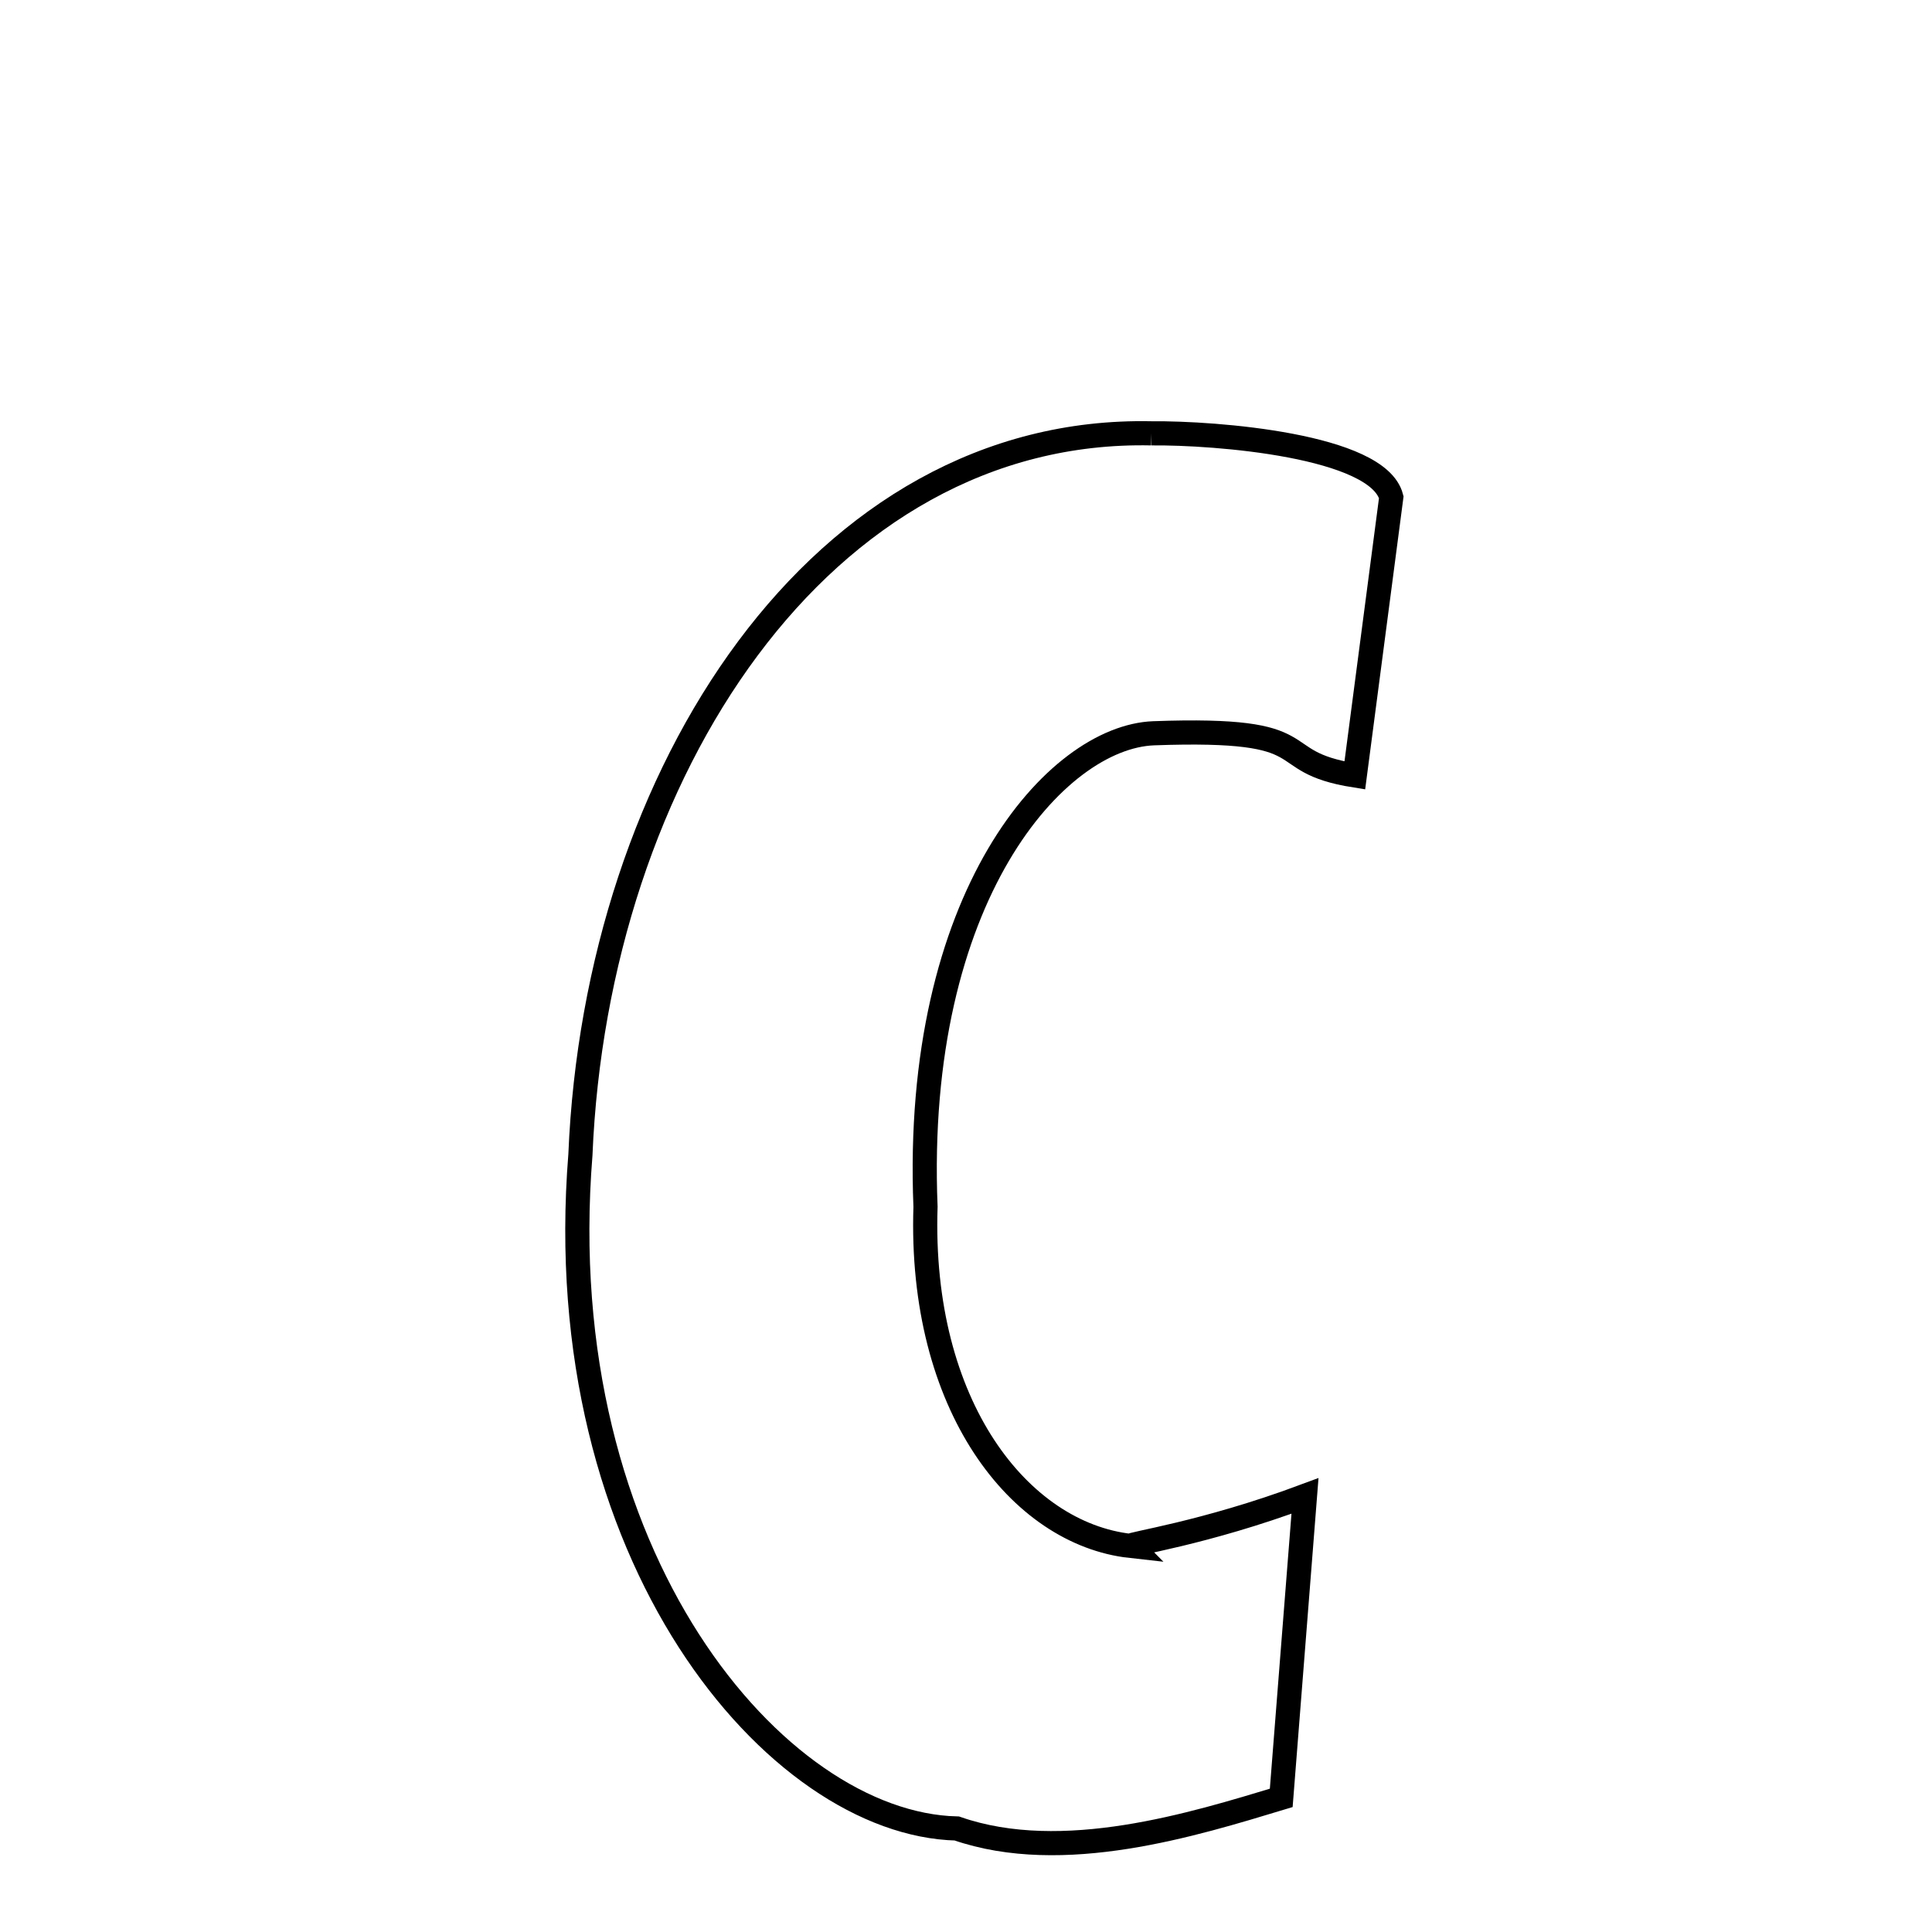
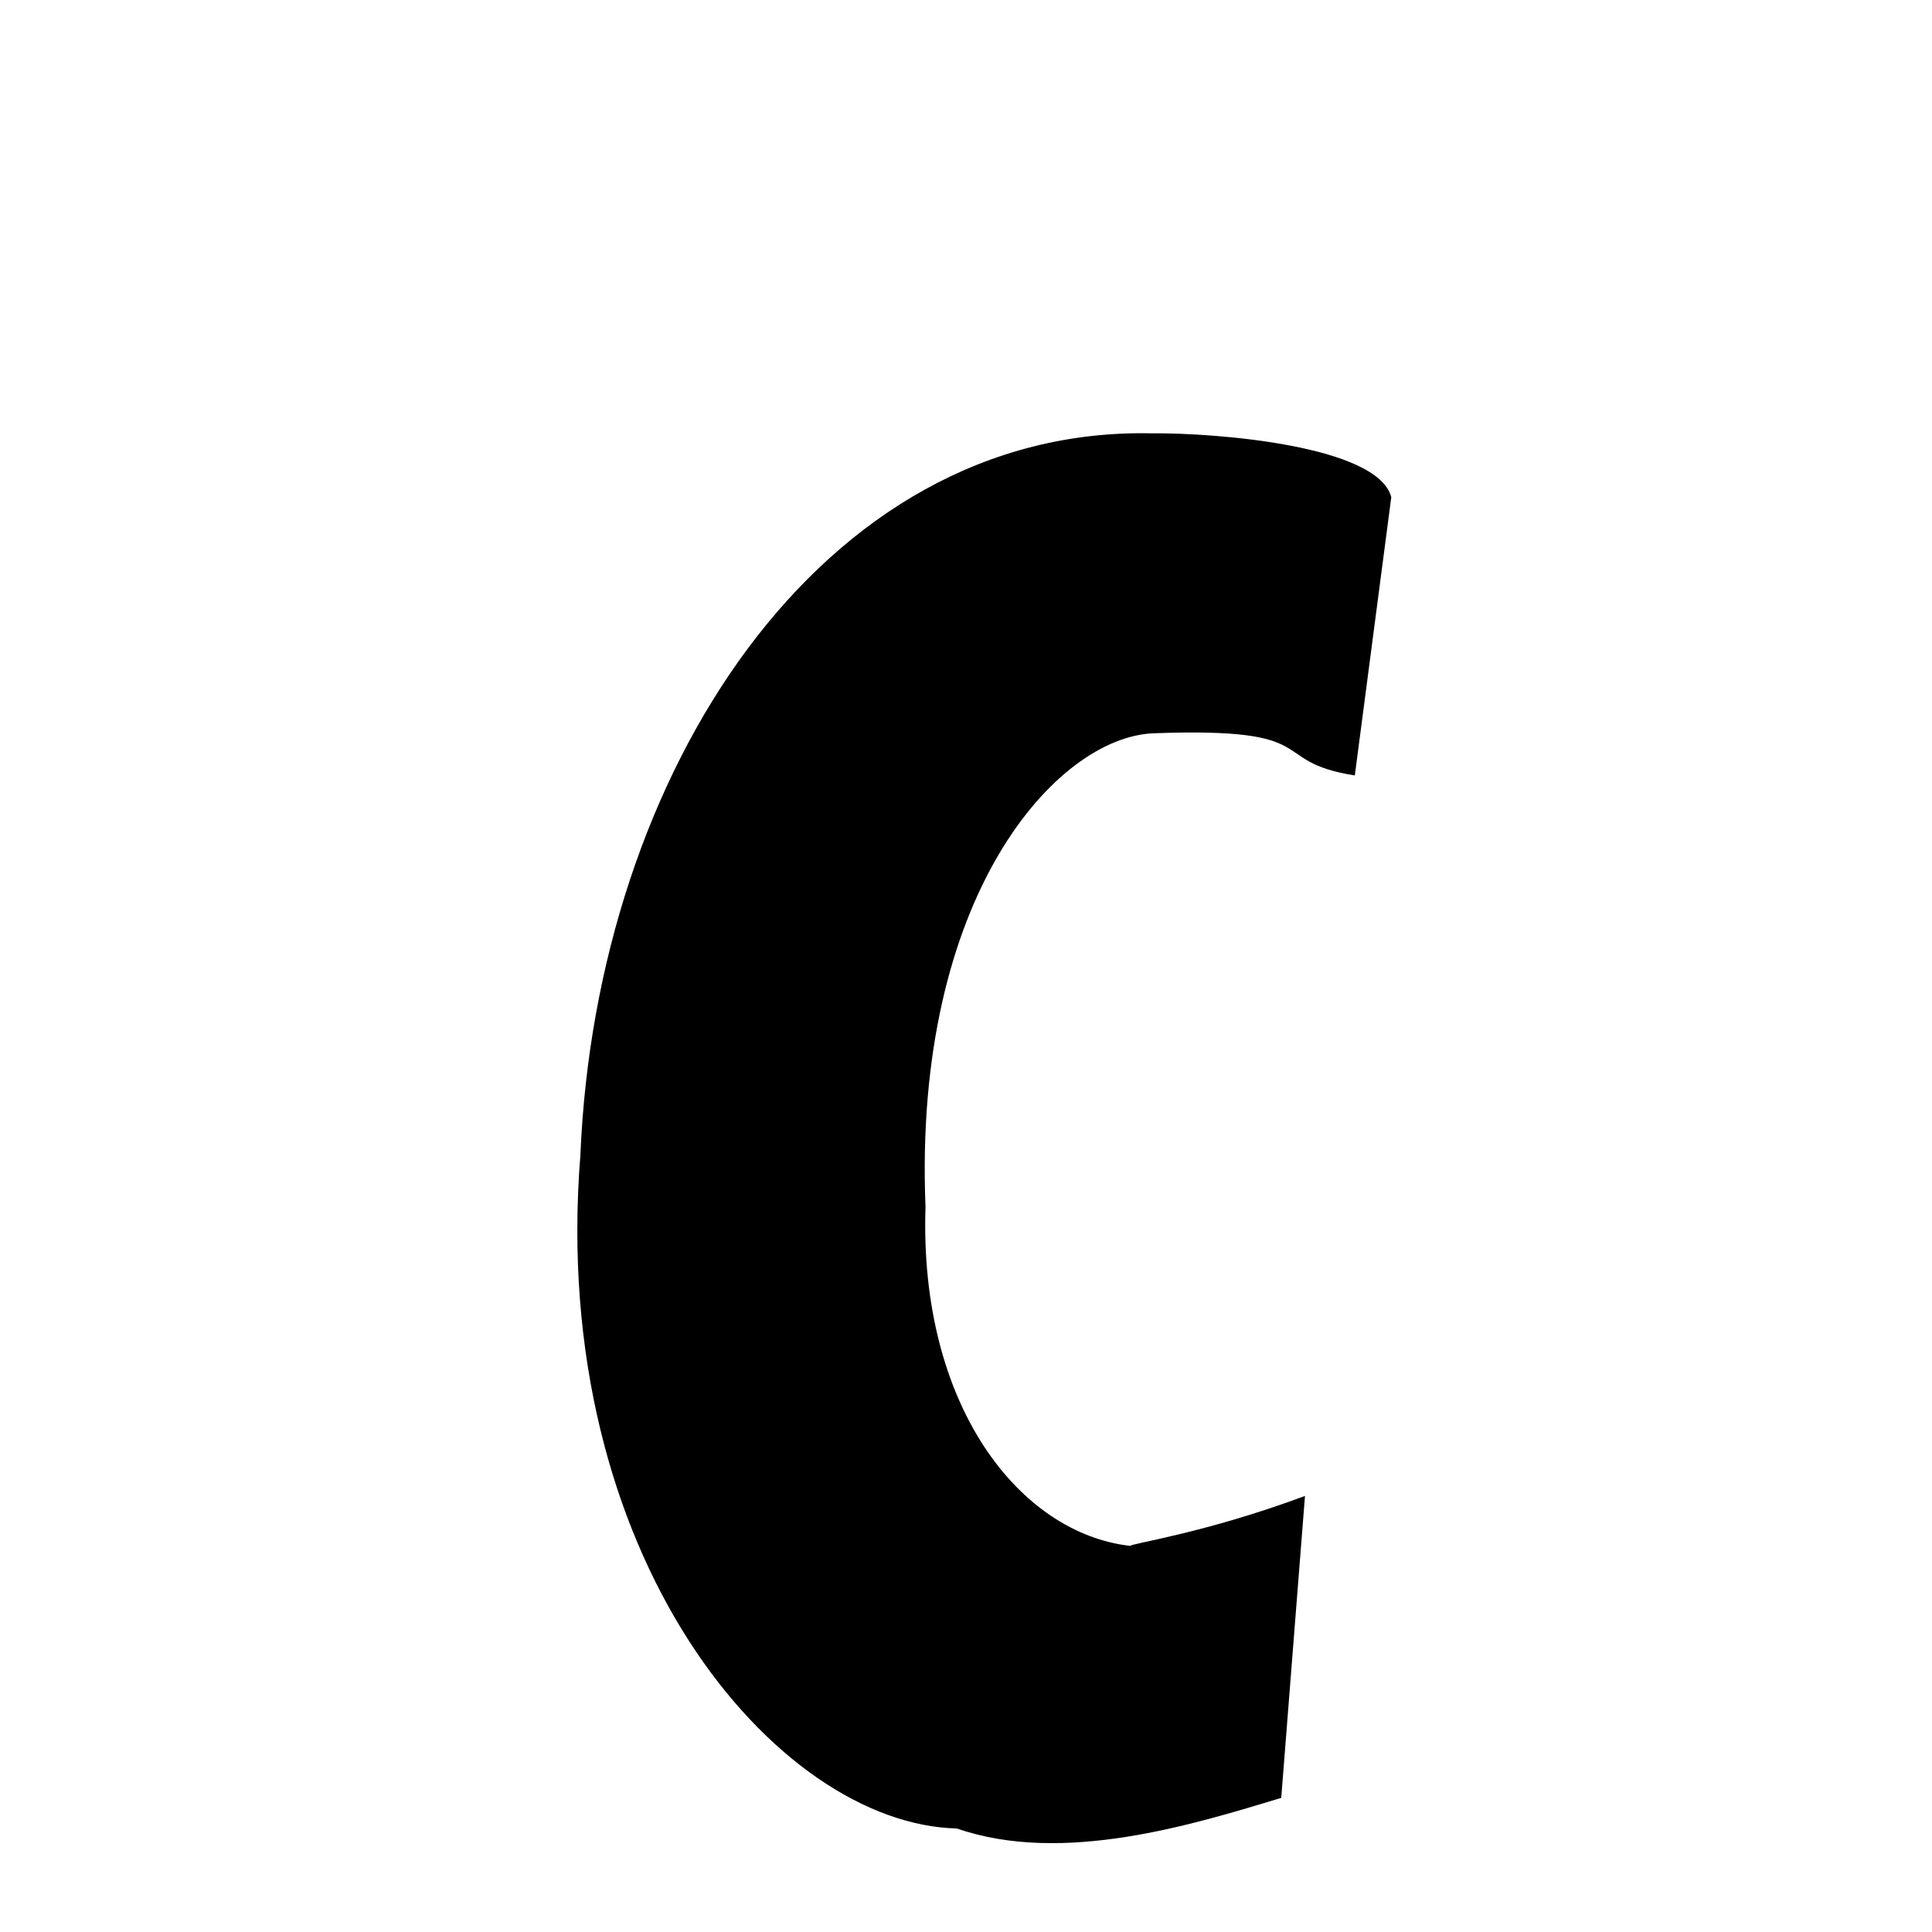
<svg xmlns="http://www.w3.org/2000/svg" width="50px" height="50px" style="-ms-transform: rotate(360deg); -webkit-transform: rotate(360deg); transform: rotate(360deg);" preserveAspectRatio="xMidYMid meet" viewBox="0 0 24 24">
-   <path d="M 14.303 5.383 C 15.103 5.375 17.115 5.534 17.283 6.176 L 16.83 9.633 C 15.717 9.456 16.488 9.03 14.33 9.109 C 13.124 9.156 11.341 11.132 11.497 14.991 C 11.415 17.462 12.667 19.051 14.044 19.204 C 14.018 19.178 14.95 19.053 16.211 18.583 L 15.916 22.334 C 14.833 22.661 13.205 23.172 11.886 22.714 C 9.645 22.66 6.809 19.338 7.21 14.346 C 7.406 9.606 10.199 5.296 14.303 5.383 " fill="none" stroke="black" stroke-width="0.3" />
+   <path d="M 14.303 5.383 C 15.103 5.375 17.115 5.534 17.283 6.176 L 16.83 9.633 C 15.717 9.456 16.488 9.03 14.33 9.109 C 13.124 9.156 11.341 11.132 11.497 14.991 C 11.415 17.462 12.667 19.051 14.044 19.204 C 14.018 19.178 14.95 19.053 16.211 18.583 L 15.916 22.334 C 14.833 22.661 13.205 23.172 11.886 22.714 C 9.645 22.66 6.809 19.338 7.21 14.346 C 7.406 9.606 10.199 5.296 14.303 5.383 " stroke-width="1.0" fill="rgb(0, 0, 0)" opacity="1.0" />
</svg>
